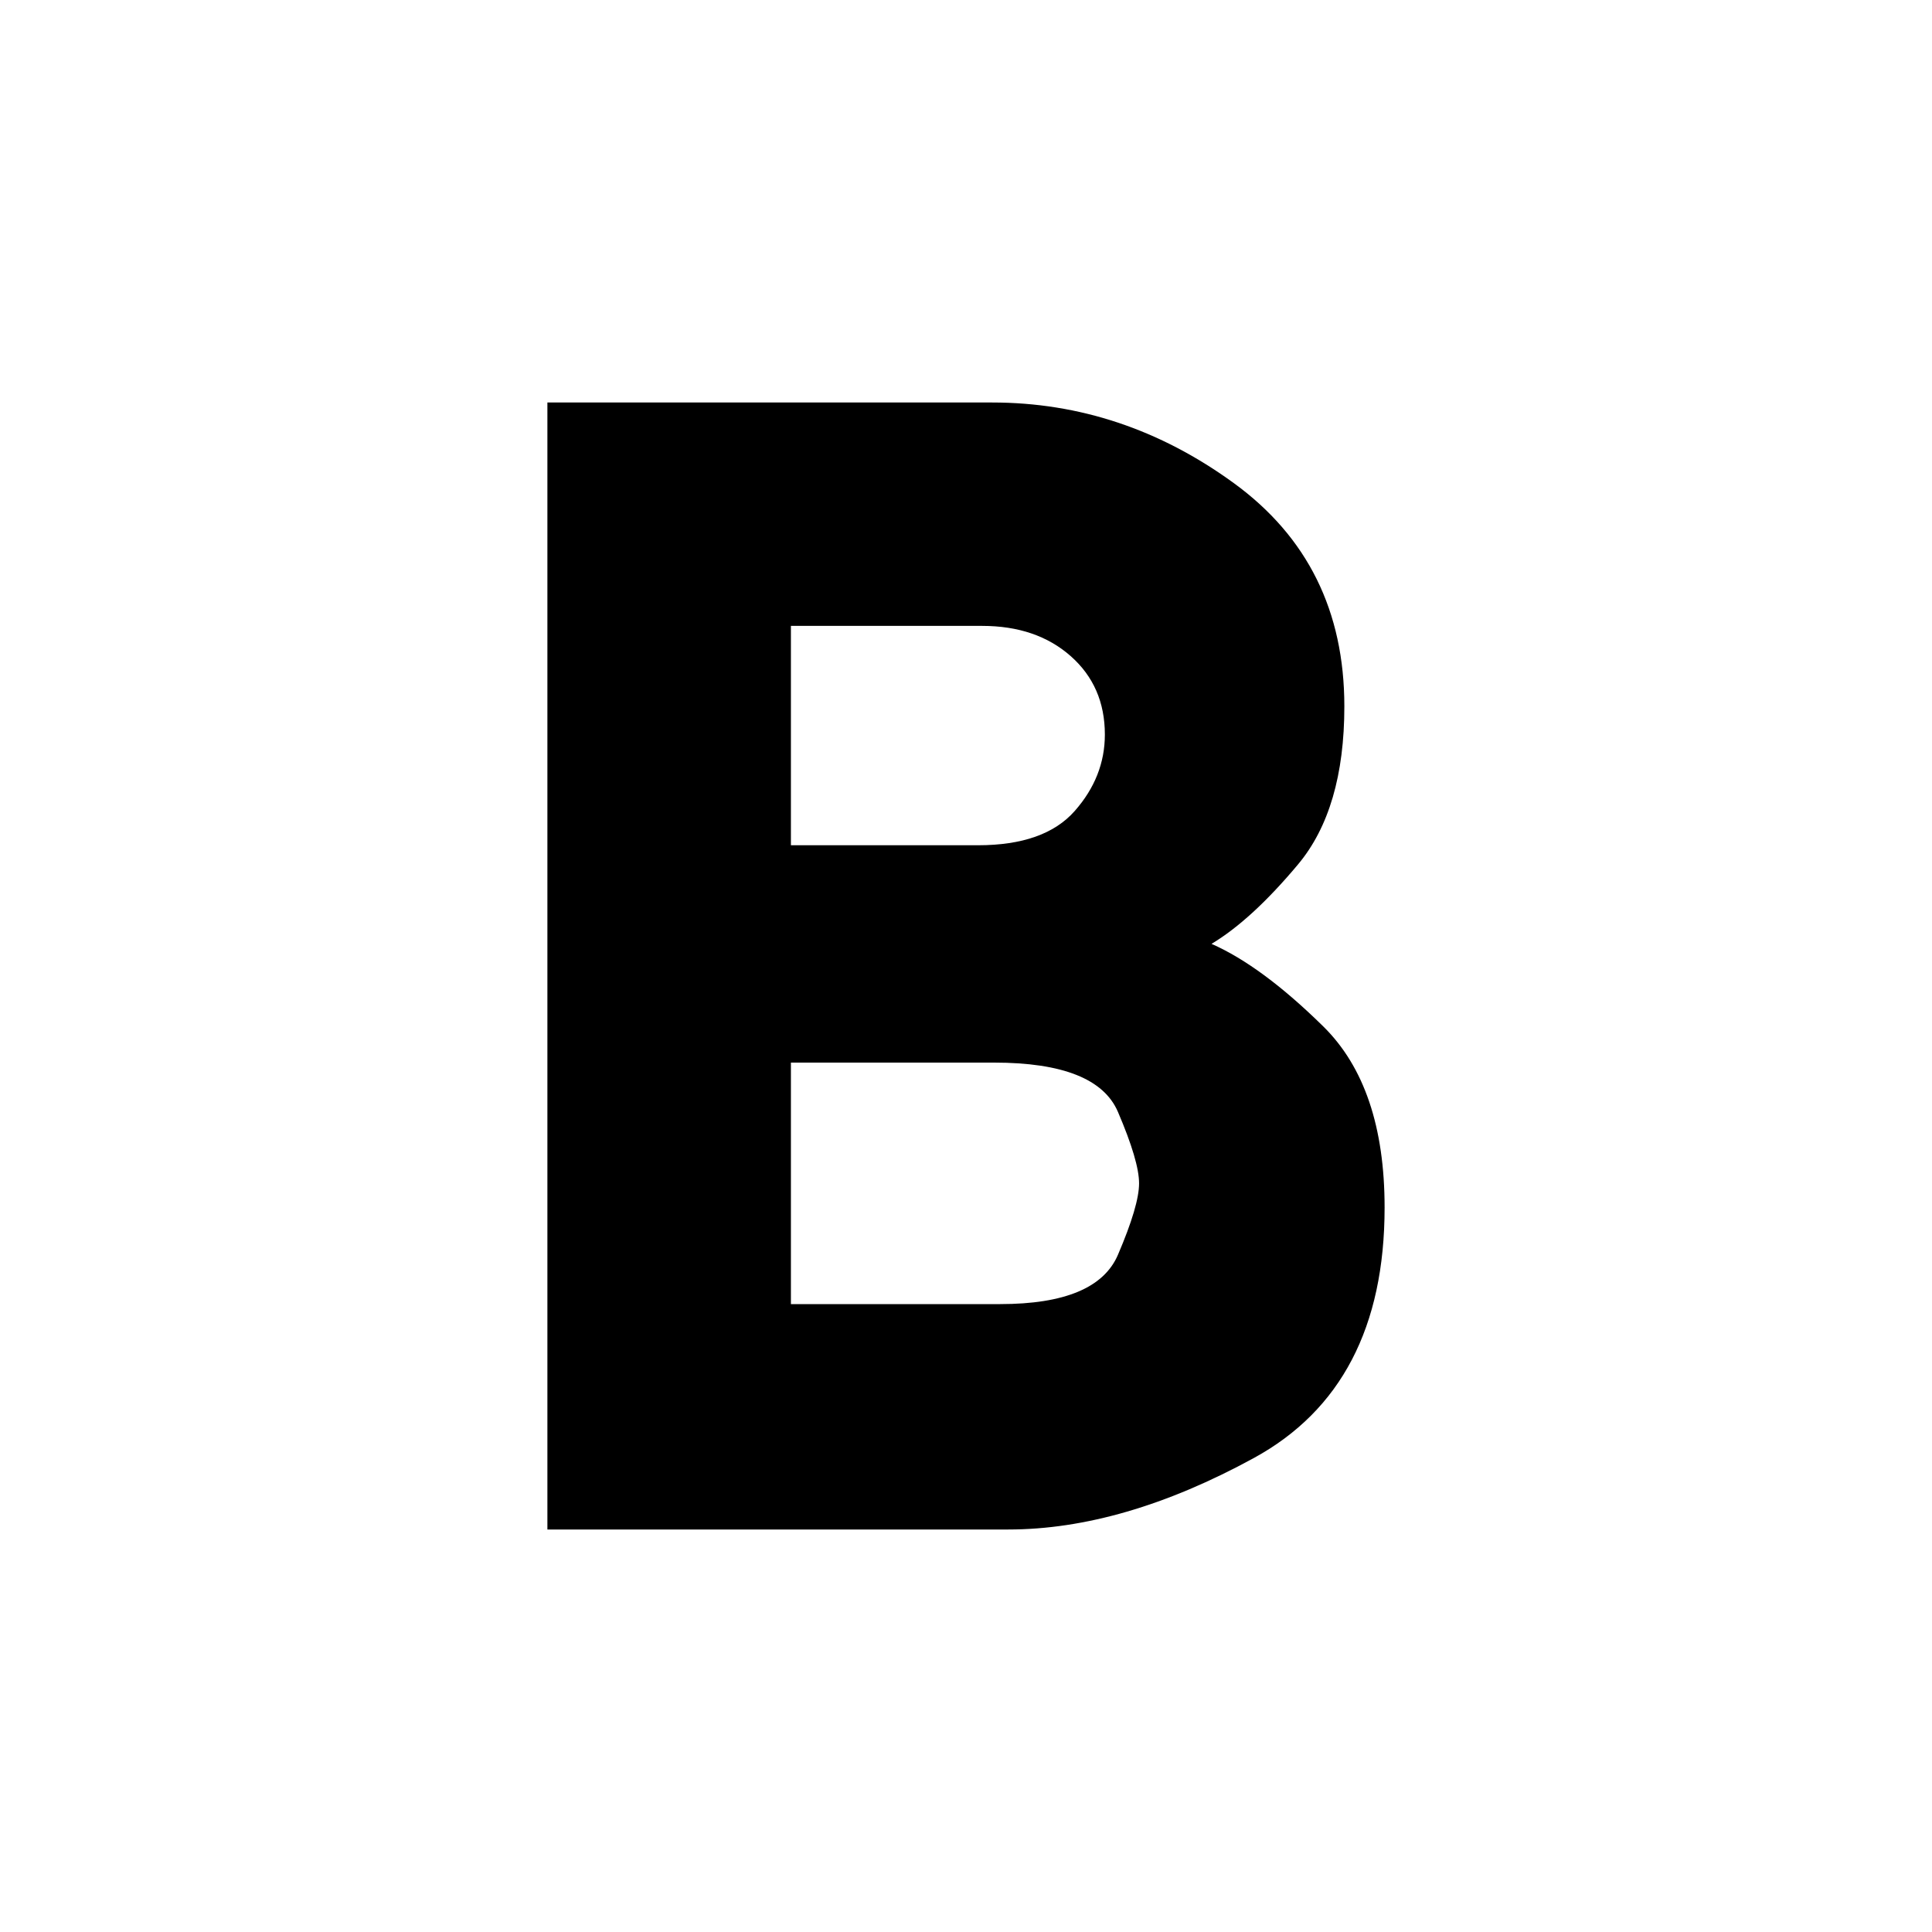
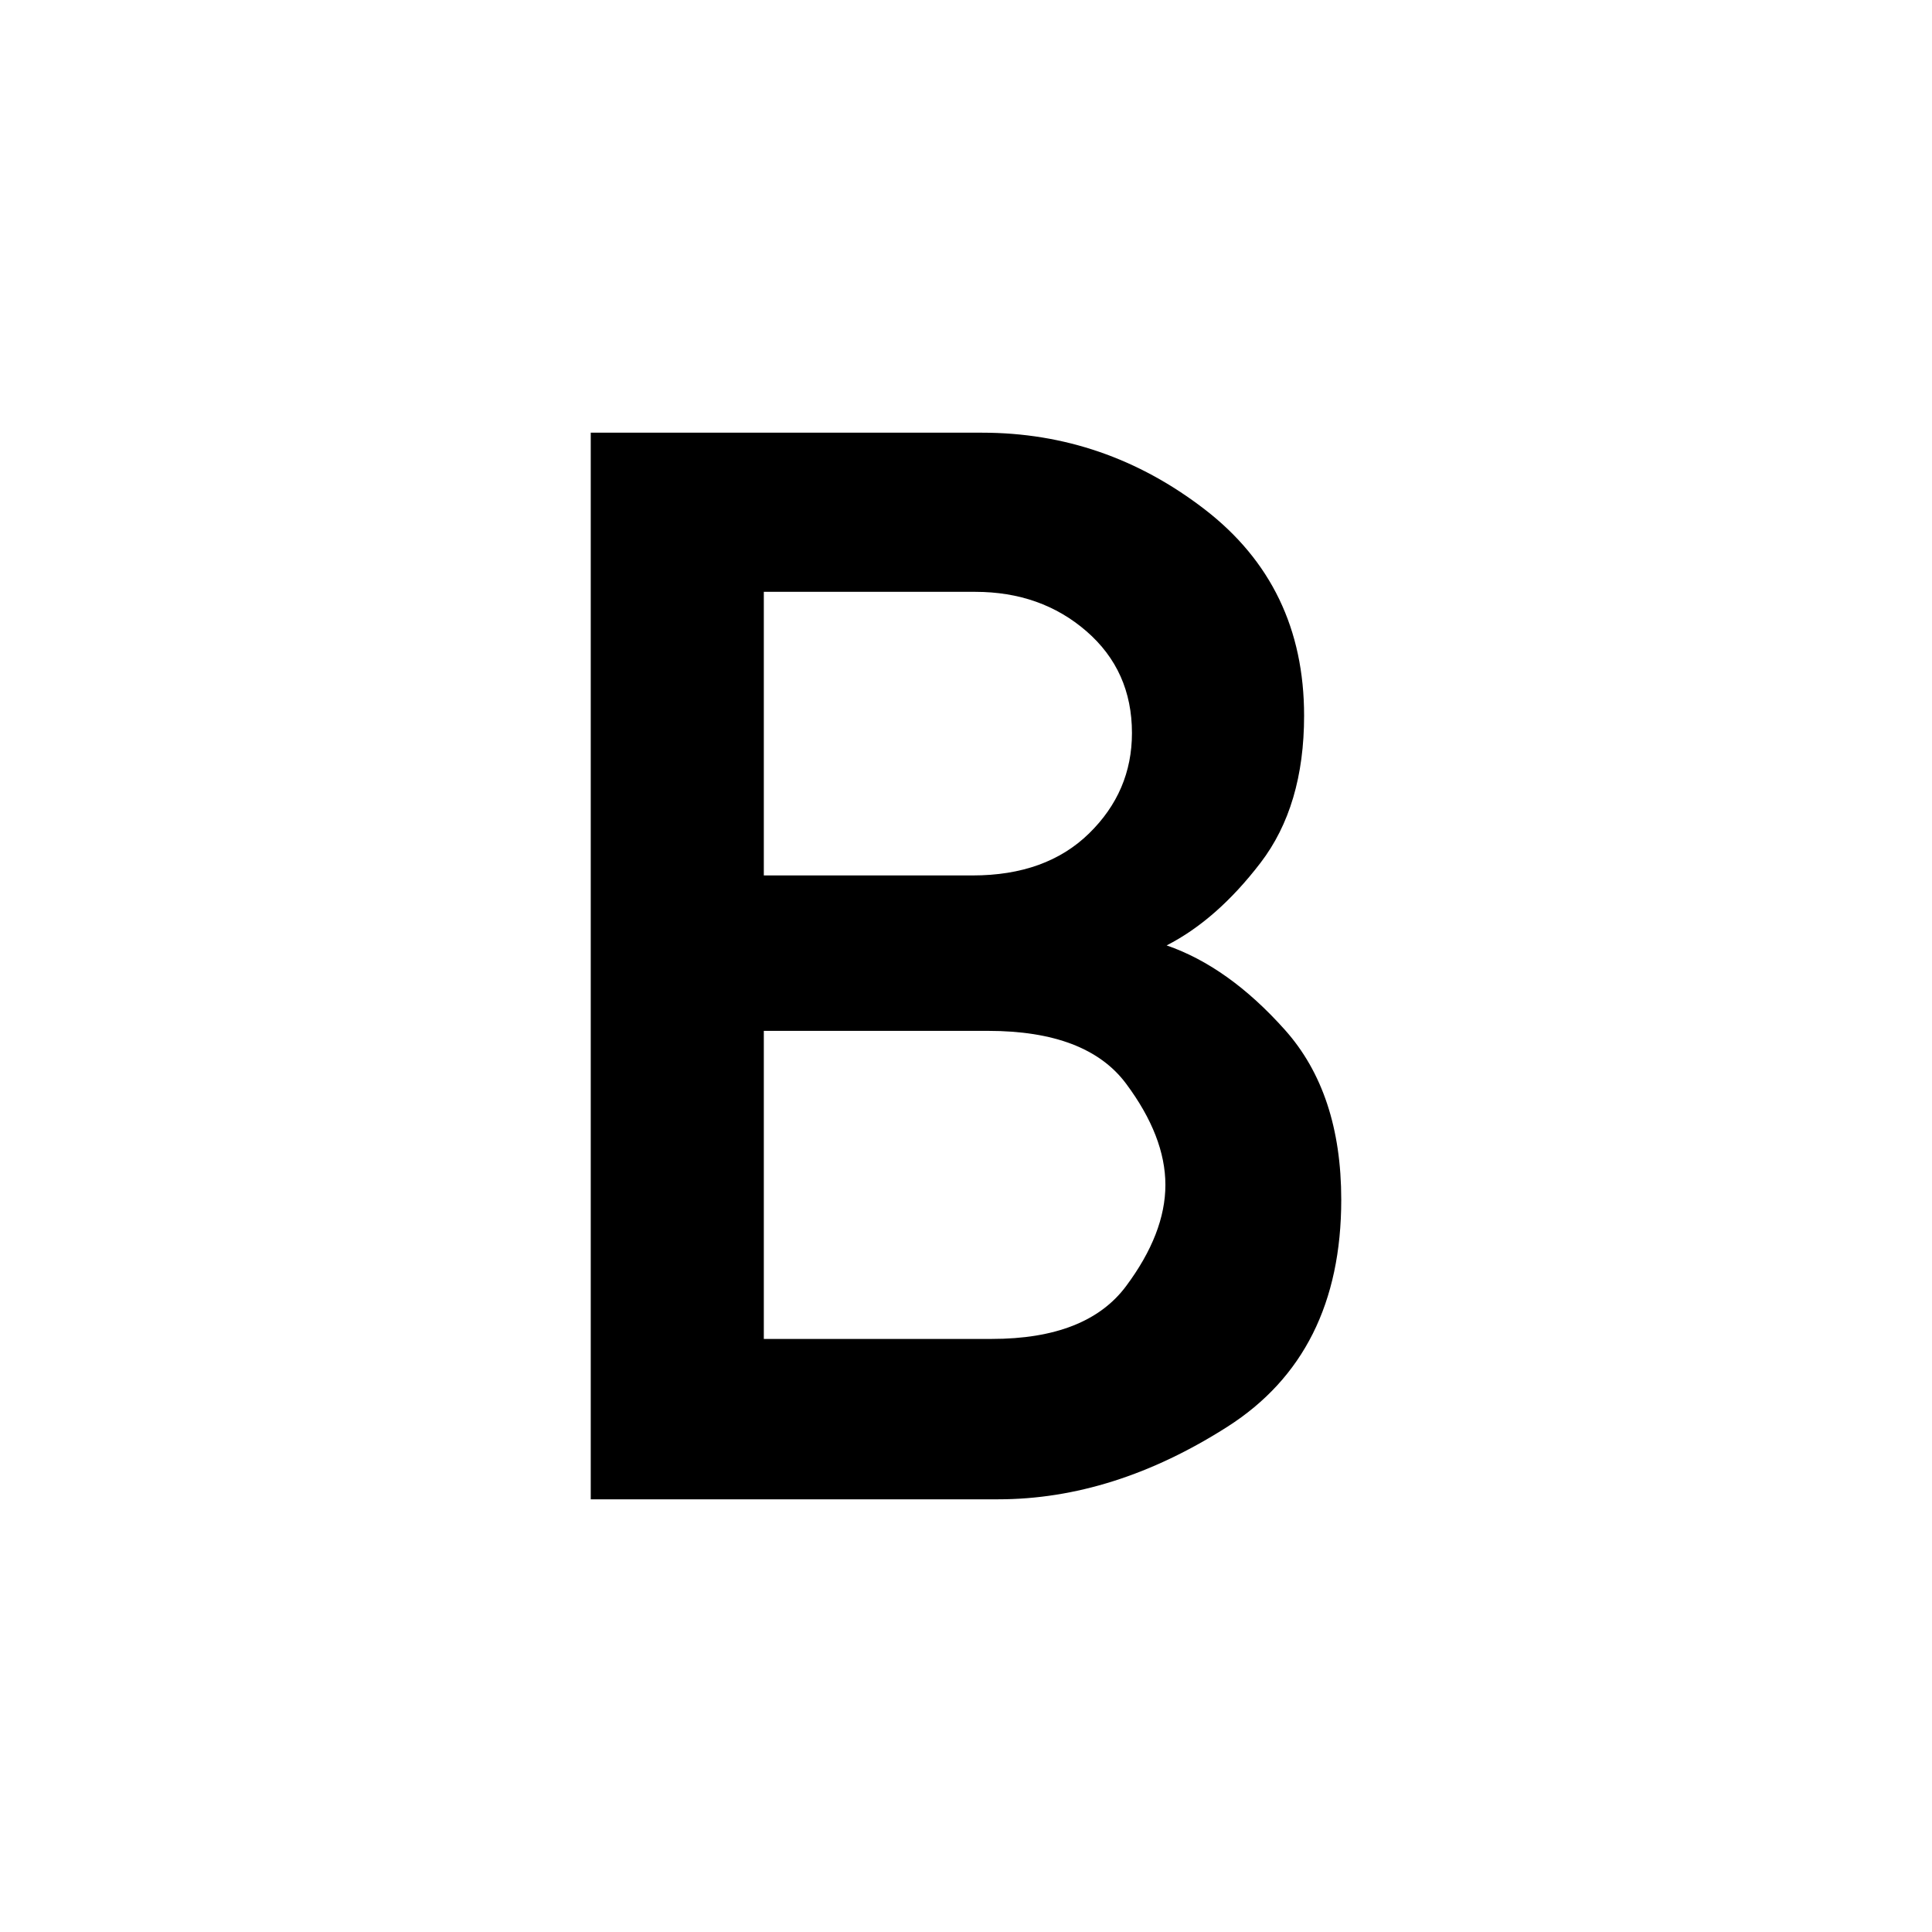
<svg xmlns="http://www.w3.org/2000/svg" height="24" viewBox="0 -960 960 960" width="24">
-   <path d="M272-200v-560h221q65 0 120 40t55 111q0 51-23 78.5T602-491q25 11 55.5 41t30.5 90q0 89-65 124.5T501-200H272Zm121-112h104q48 0 58.5-24.5T566-372q0-11-10.5-35.5T494-432H393v120Zm0-228h93q33 0 48-17t15-38q0-24-17-39t-44-15h-95v109Z" />
+   <path d="M293.54-215.001v-529.998H488q61.153 0 110.576 38.077 49.423 38.077 49.423 102.538 0 44.845-21.654 73.115-21.654 28.269-46.654 41.038 30.769 10.616 58.769 41.962 28 31.346 28 84.423 0 76.691-56.538 112.768T496-215.001H293.54Zm85.997-79.69h113.232q47.231 0 66.77-26.231 19.539-26.231 19.539-50.309 0-24.078-19.539-50.308Q540-447.77 490.923-447.77H379.537v153.079Zm0-230.308h103.77q36.462 0 57.809-20.846 21.347-20.847 21.347-49.924 0-30.924-22.578-50.54-22.577-19.615-55.347-19.615H379.537v140.925Z" />
</svg>
